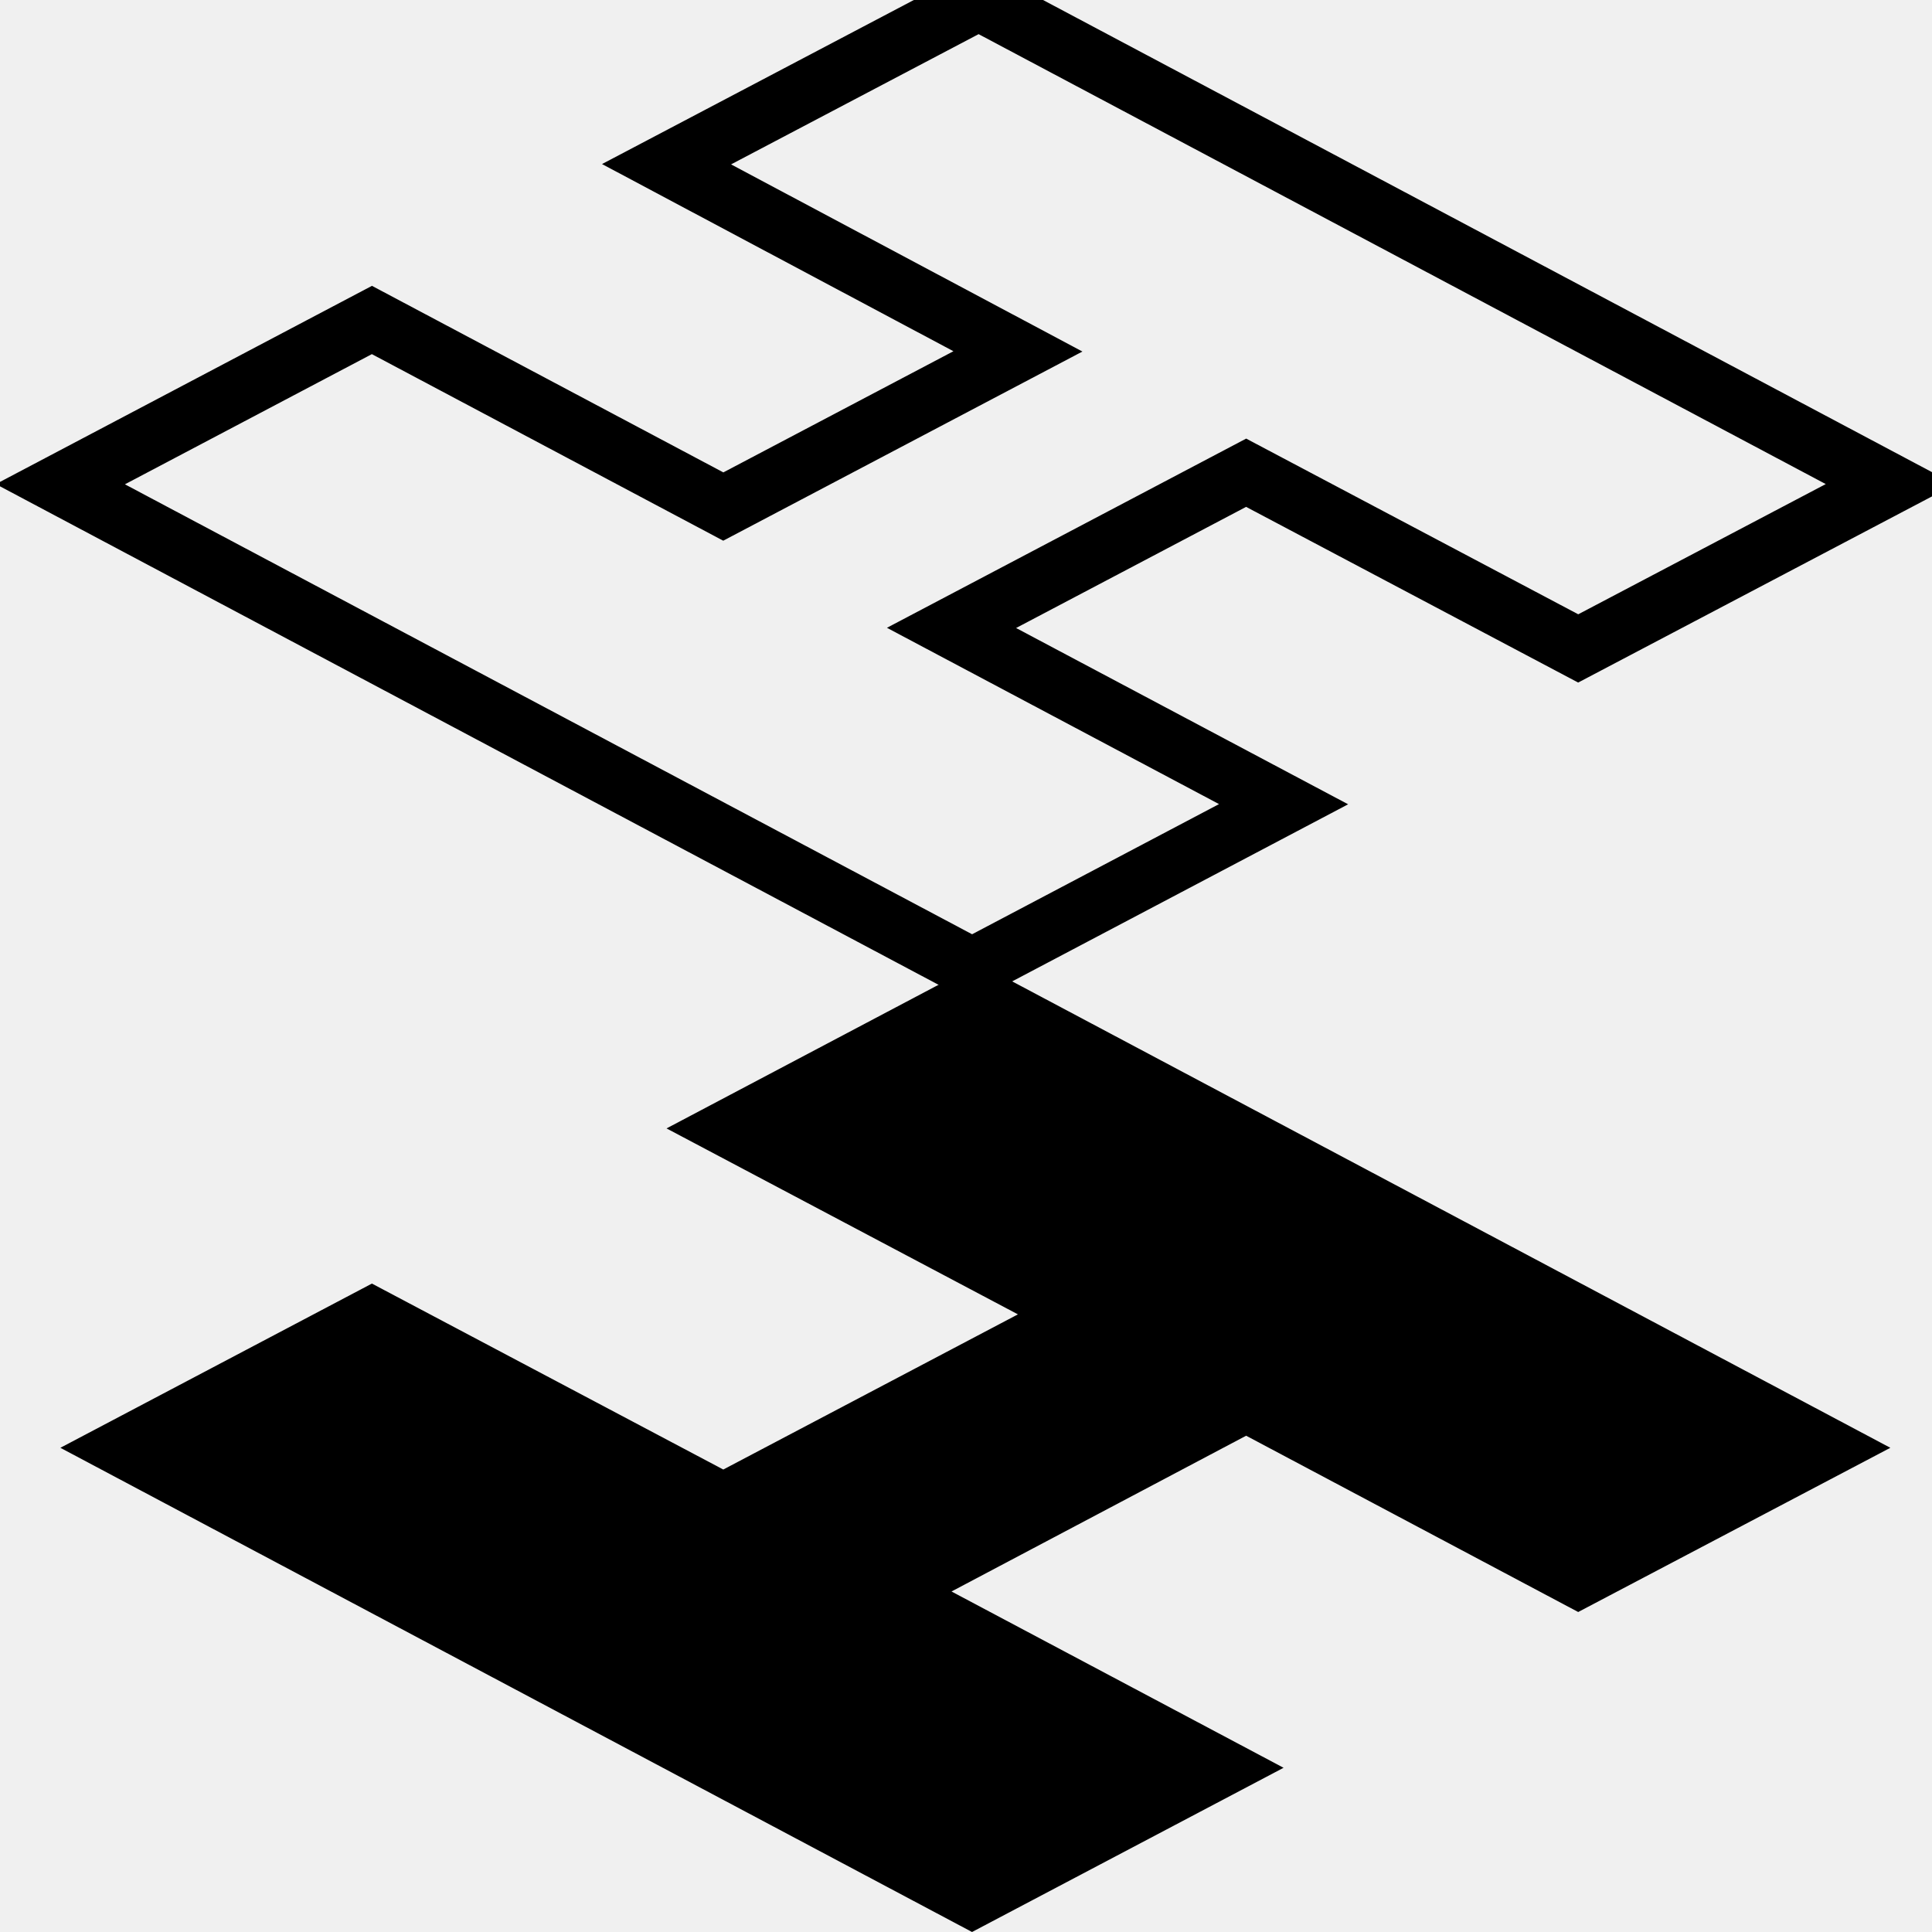
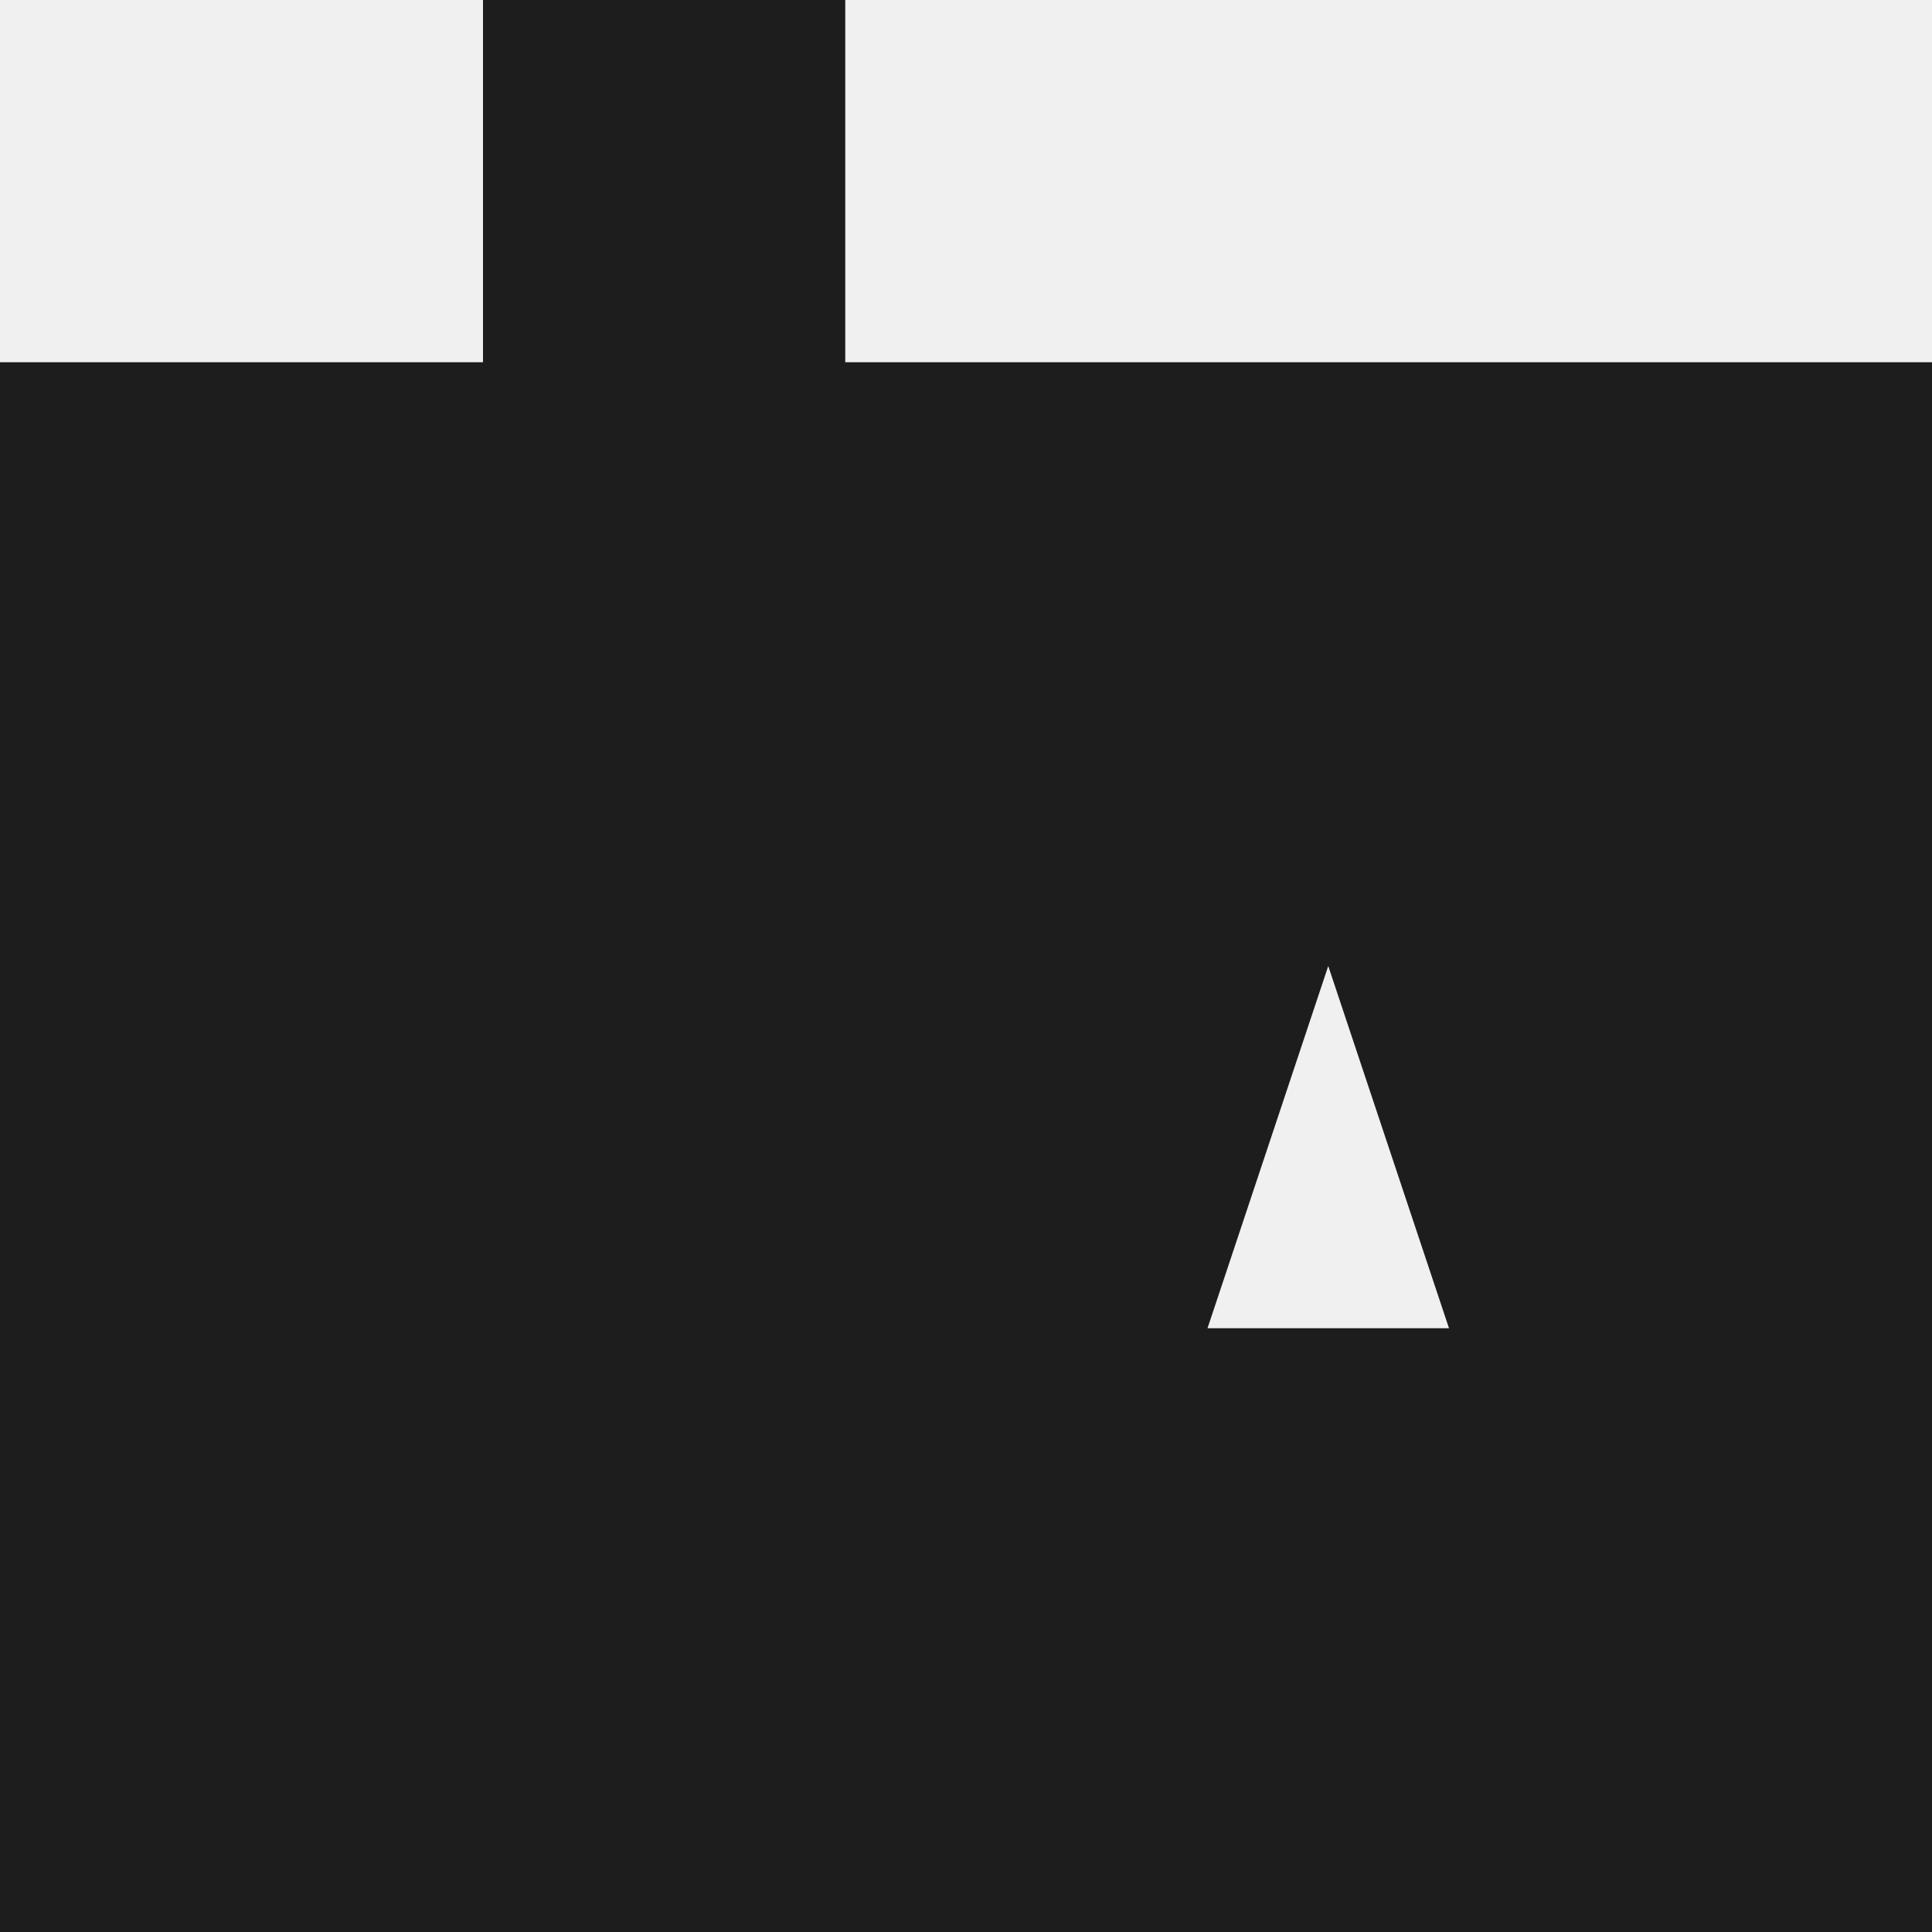
- <svg xmlns="http://www.w3.org/2000/svg" width="32" height="32" fill="none">
-   <style>
-     .stroke {
-       stroke: #000;
-     }
-     .fill {
-       fill: #000;
-     }
-     @media (prefers-color-scheme: dark) {
-       .stroke {
-         stroke: #fff;
-       }
-       .fill {
-         fill: #fff;
-       }
-     }
-   </style>
-   <path class="stroke" fill-rule="evenodd" d="M16.1 16.04 1 8.02 6.16 5.3l5.82 3.09 4.88-2.57-5.82-3.1L16.21 0l15.1 8.02-5.17 2.72-5.5-2.91-4.88 2.57 5.5 2.92-5.16 2.72Z" />
-   <path class="fill" fill-rule="evenodd" d="M16.1 32 1 23.98l5.16-2.72 5.82 3.08 4.88-2.57-5.82-3.08 5.17-2.73 15.1 8.02-5.17 2.72-5.5-2.92-4.88 2.58 5.5 2.92L16.1 32Z" />
+ <svg xmlns="http://www.w3.org/2000/svg" version="1.1" width="16" height="16">
+   <path d="M0 0 C0.99 0 1.98 0 3 0 C3 0.99 3 1.98 3 3 C5.97 3 8.94 3 12 3 C12 7.29 12 11.58 12 16 C6.72 16 1.44 16 -4 16 C-4 11.71 -4 7.42 -4 3 C-2.68 3 -1.36 3 0 3 C0 2.01 0 1.02 0 0 Z M7 8 C6.67 8.99 6.34 9.98 6 11 C6.66 11 7.32 11 8 11 C7.67 10.01 7.34 9.02 7 8 Z " fill="#1D1D1D" transform="translate(4,0)" />
</svg>
